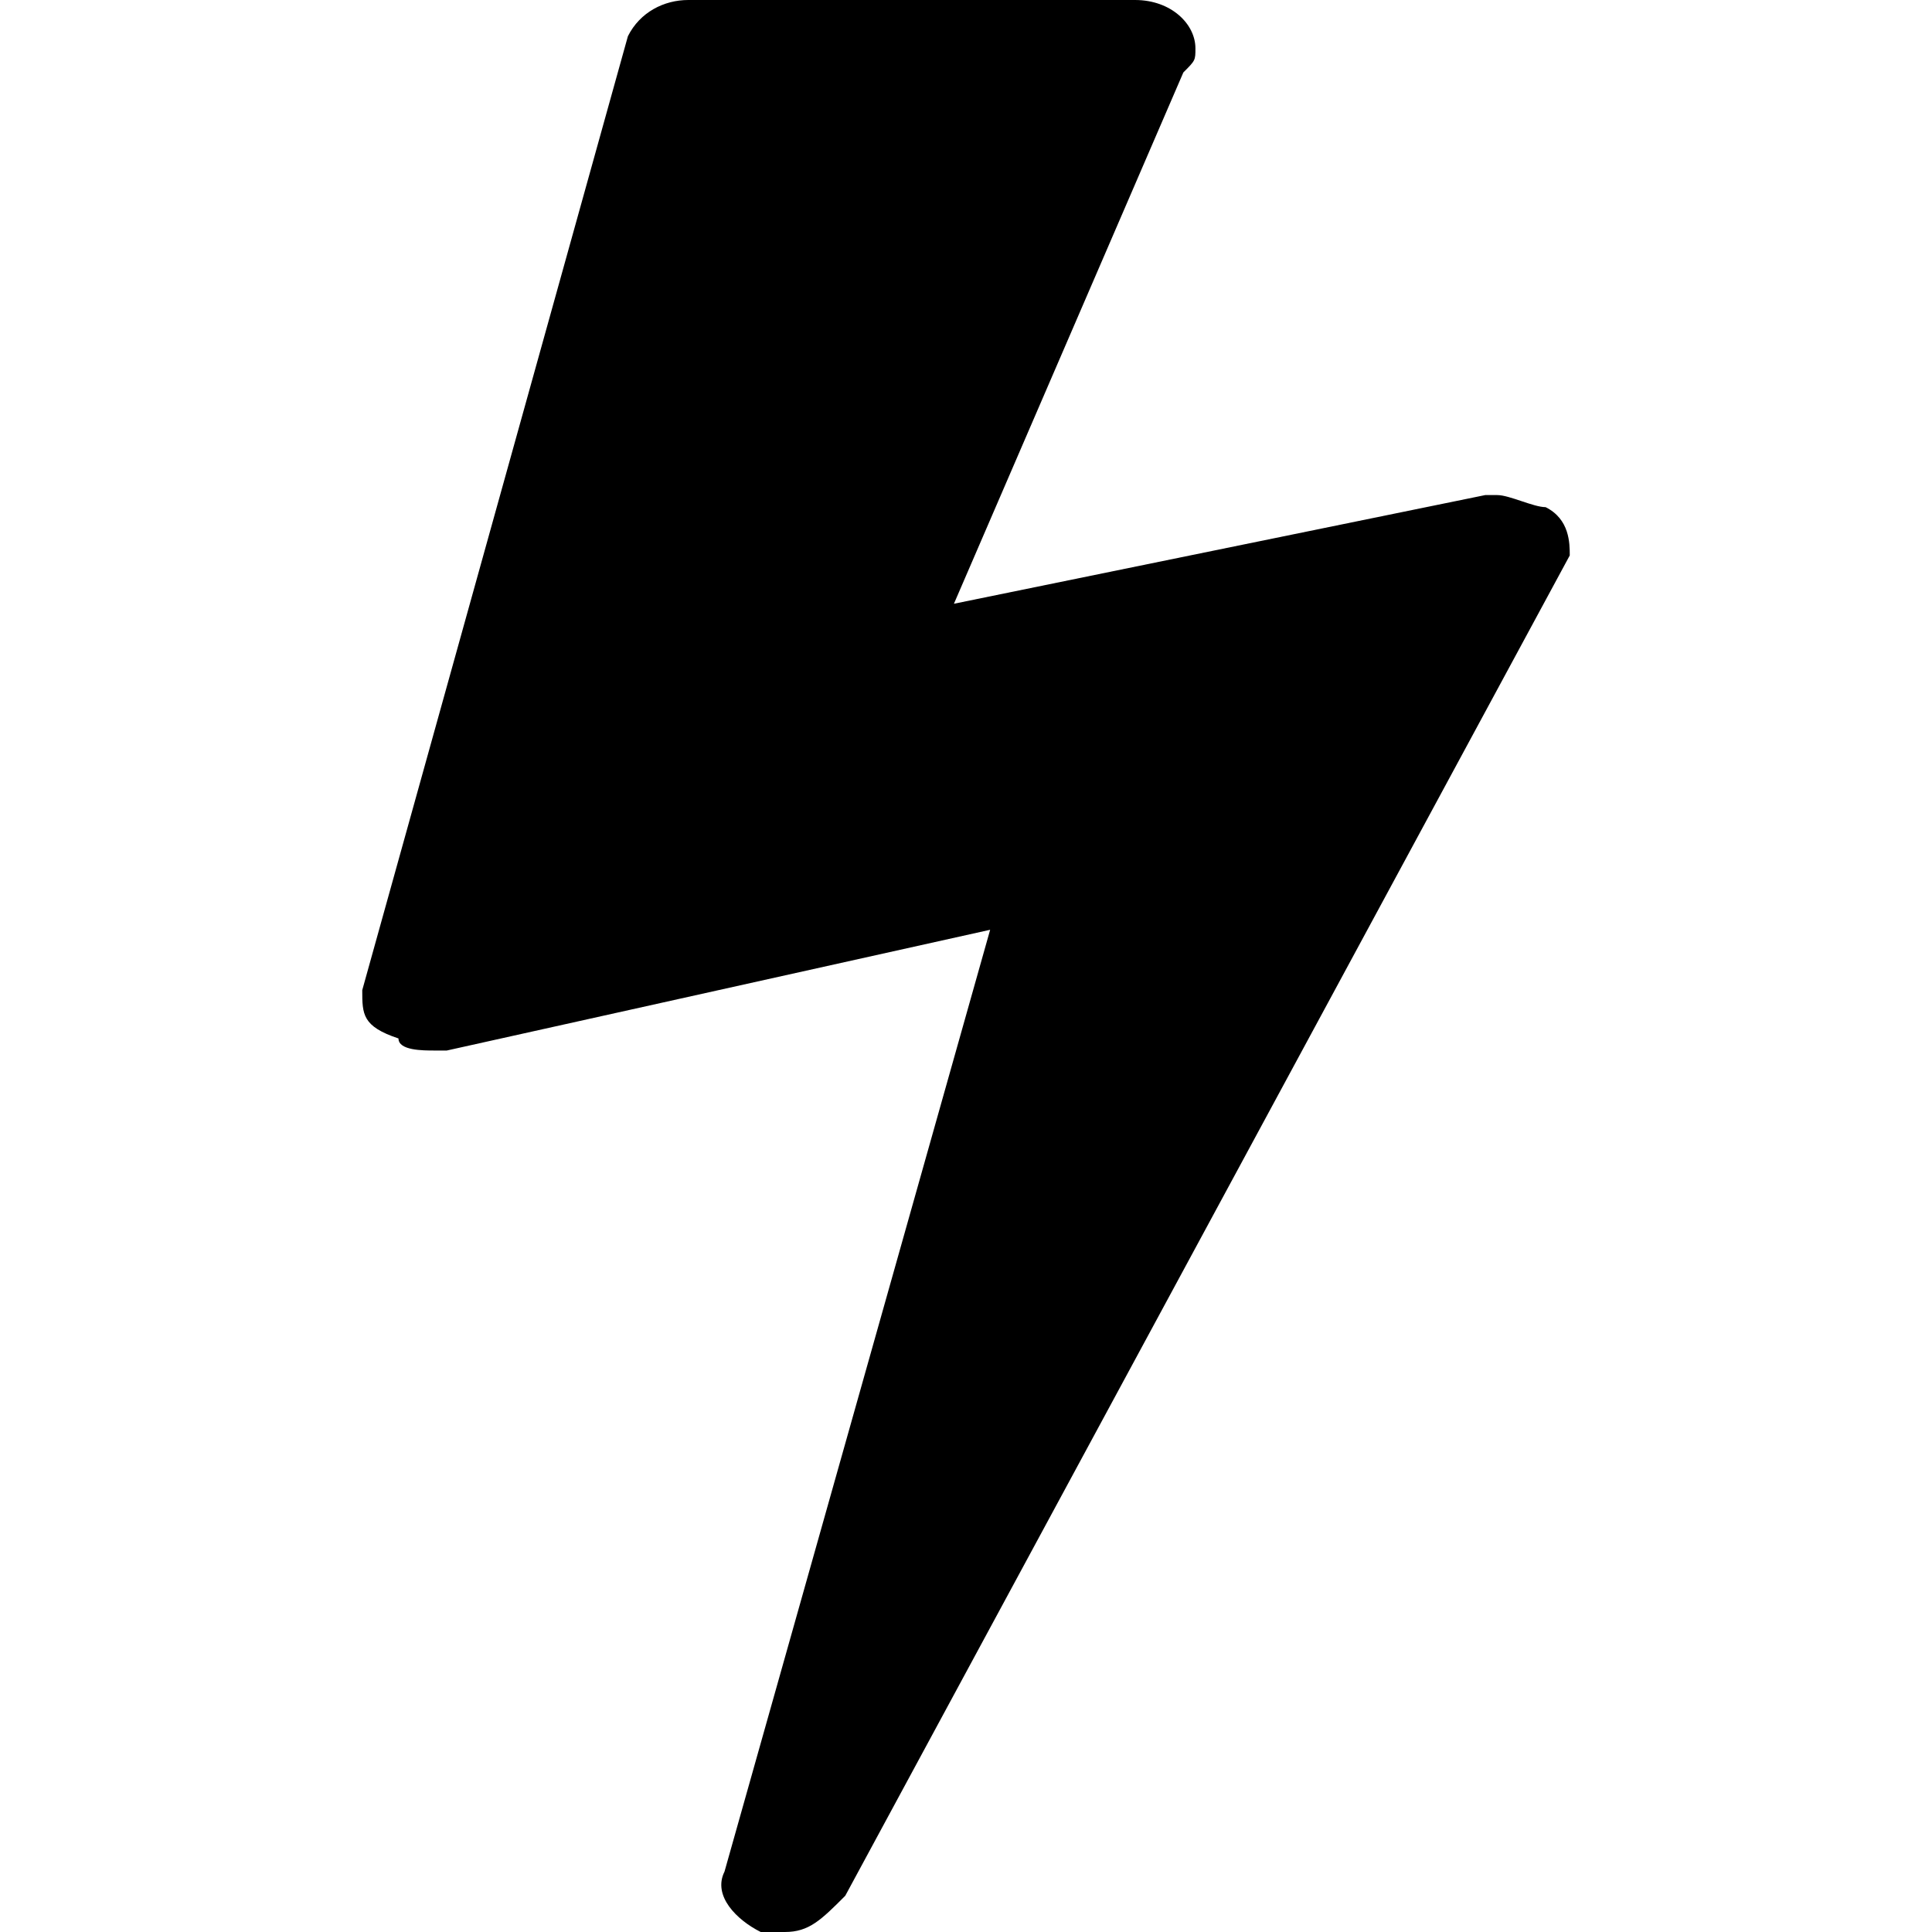
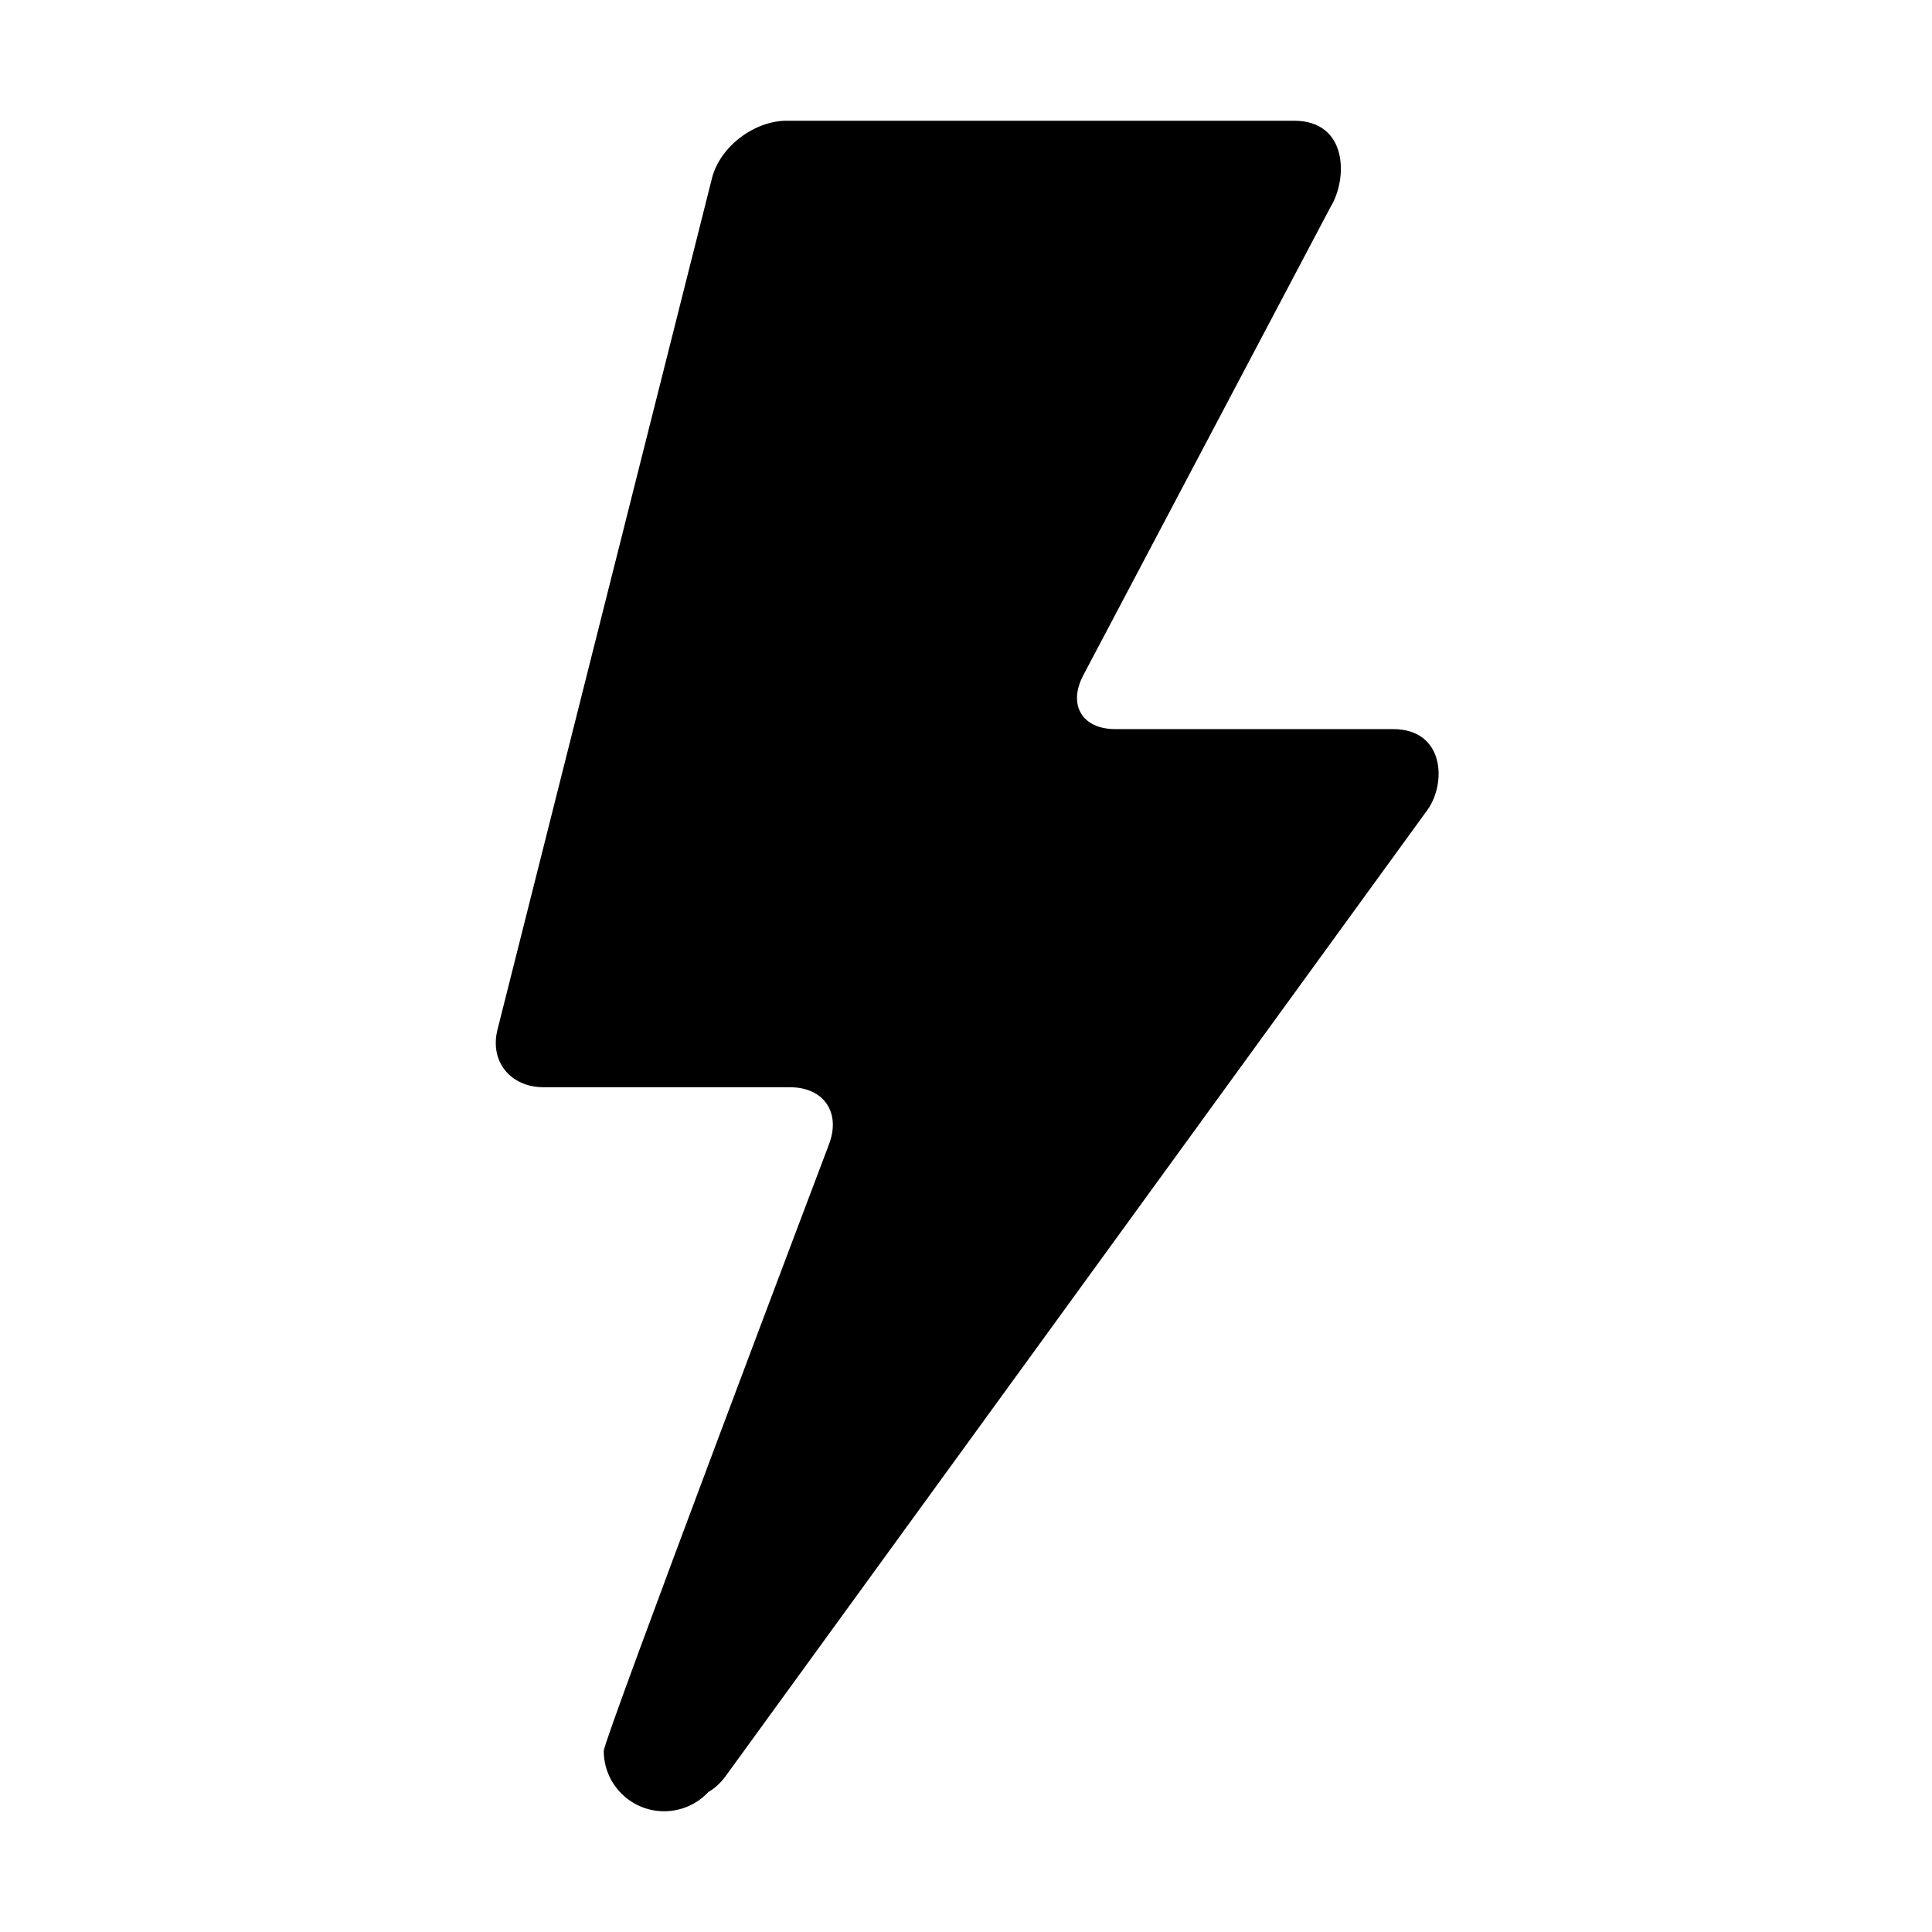
- <svg xmlns="http://www.w3.org/2000/svg" version="1.1" x="0px" y="0px" viewBox="0 0 16 16" enable-background="new 0 0 16 16" xml:space="preserve">
+ <svg xmlns="http://www.w3.org/2000/svg" width="16px" height="16px" viewBox="0 0 16 16" version="1.1">
+   <defs />
  <g class="icon-color">
-     <path d="M13,4.6l-6,11.1C6.8,15.9,6.7,16,6.5,16c0,0-0.1,0-0.2,0c-0.2-0.1-0.4-0.3-0.3-0.5l2.2-7.8l-4.5,1   c0,0-0.1,0-0.1,0c-0.1,0-0.3,0-0.3-0.1C3,8.5,3,8.4,3,8.2l2.2-7.9C5.3,0.1,5.5,0,5.7,0h3.7c0.3,0,0.5,0.2,0.5,0.4   c0,0.1,0,0.1-0.1,0.2L7.9,5l4.4-0.9c0,0,0.1,0,0.1,0c0.1,0,0.3,0.1,0.4,0.1C13,4.3,13,4.5,13,4.6z" />
+     <path d="M6.011,14.707 L11.821,6.708 C11.982,6.484 11.962,6.038 11.536,6.038 L9.234,6.038 C8.963,6.038 8.841,5.838 8.972,5.591 L11.018,1.716 C11.165,1.477 11.161,1 10.718,1 L6.514,1 C6.248,1 5.962,1.213 5.896,1.477 L4.12,8.527 C4.054,8.789 4.225,9.004 4.503,9.004 L6.541,9.004 C6.825,9.004 6.964,9.215 6.866,9.475 C6.866,9.475 5,14.404 5,14.5 C5,14.776 5.224,15 5.5,15 C5.644,15 5.775,14.939 5.866,14.841 C5.919,14.81 5.968,14.766 6.011,14.707 Z" />
  </g>
</svg>
